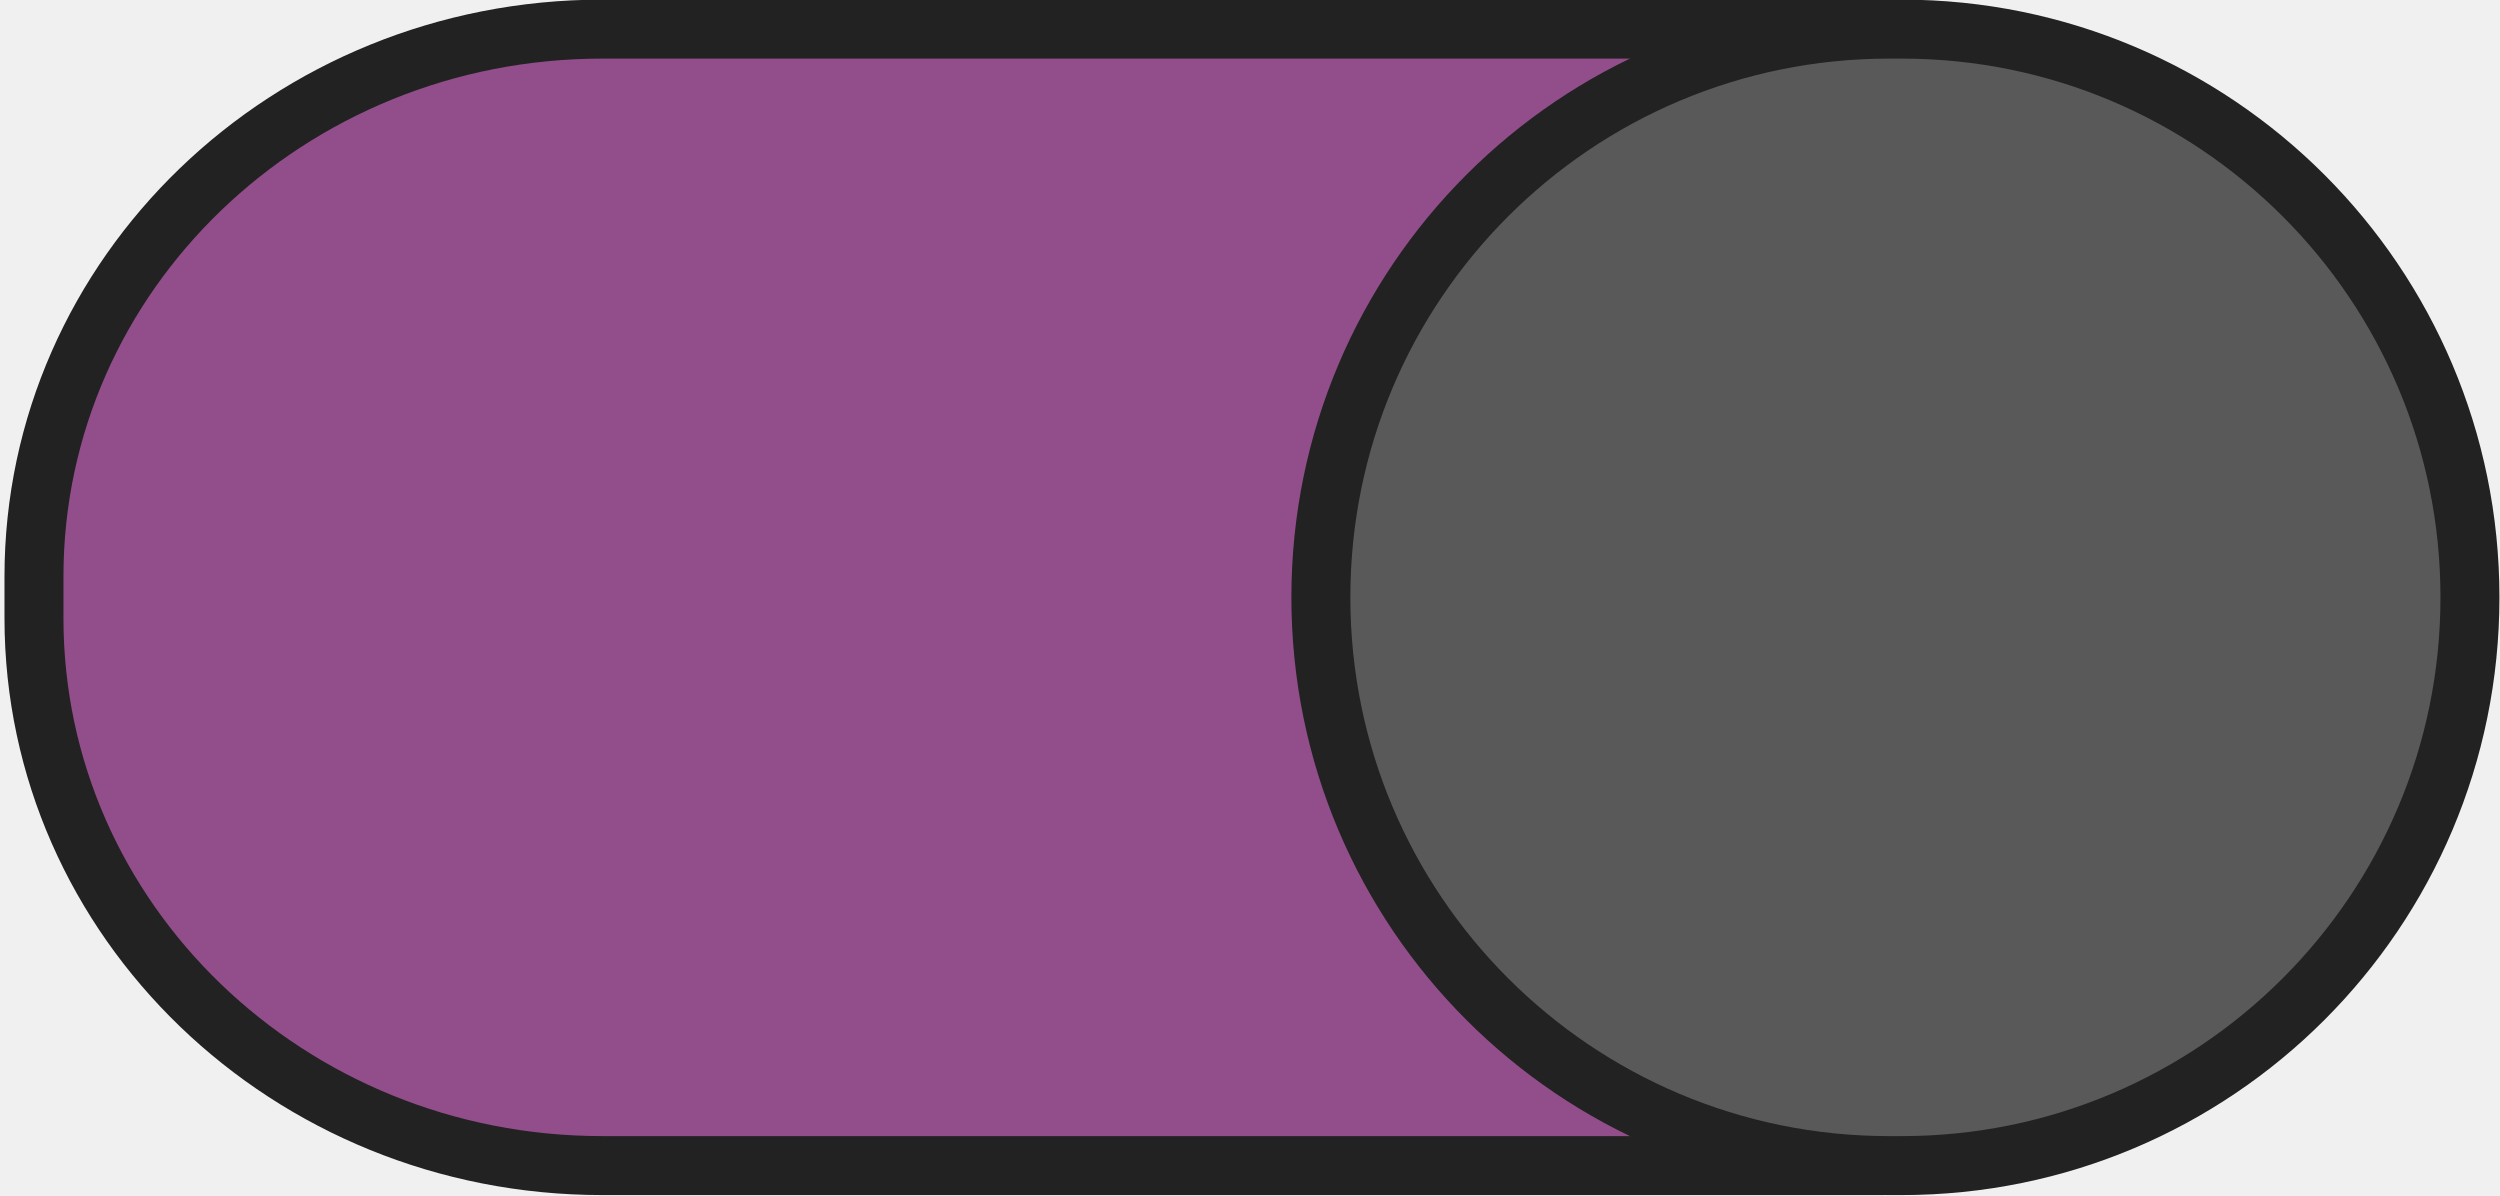
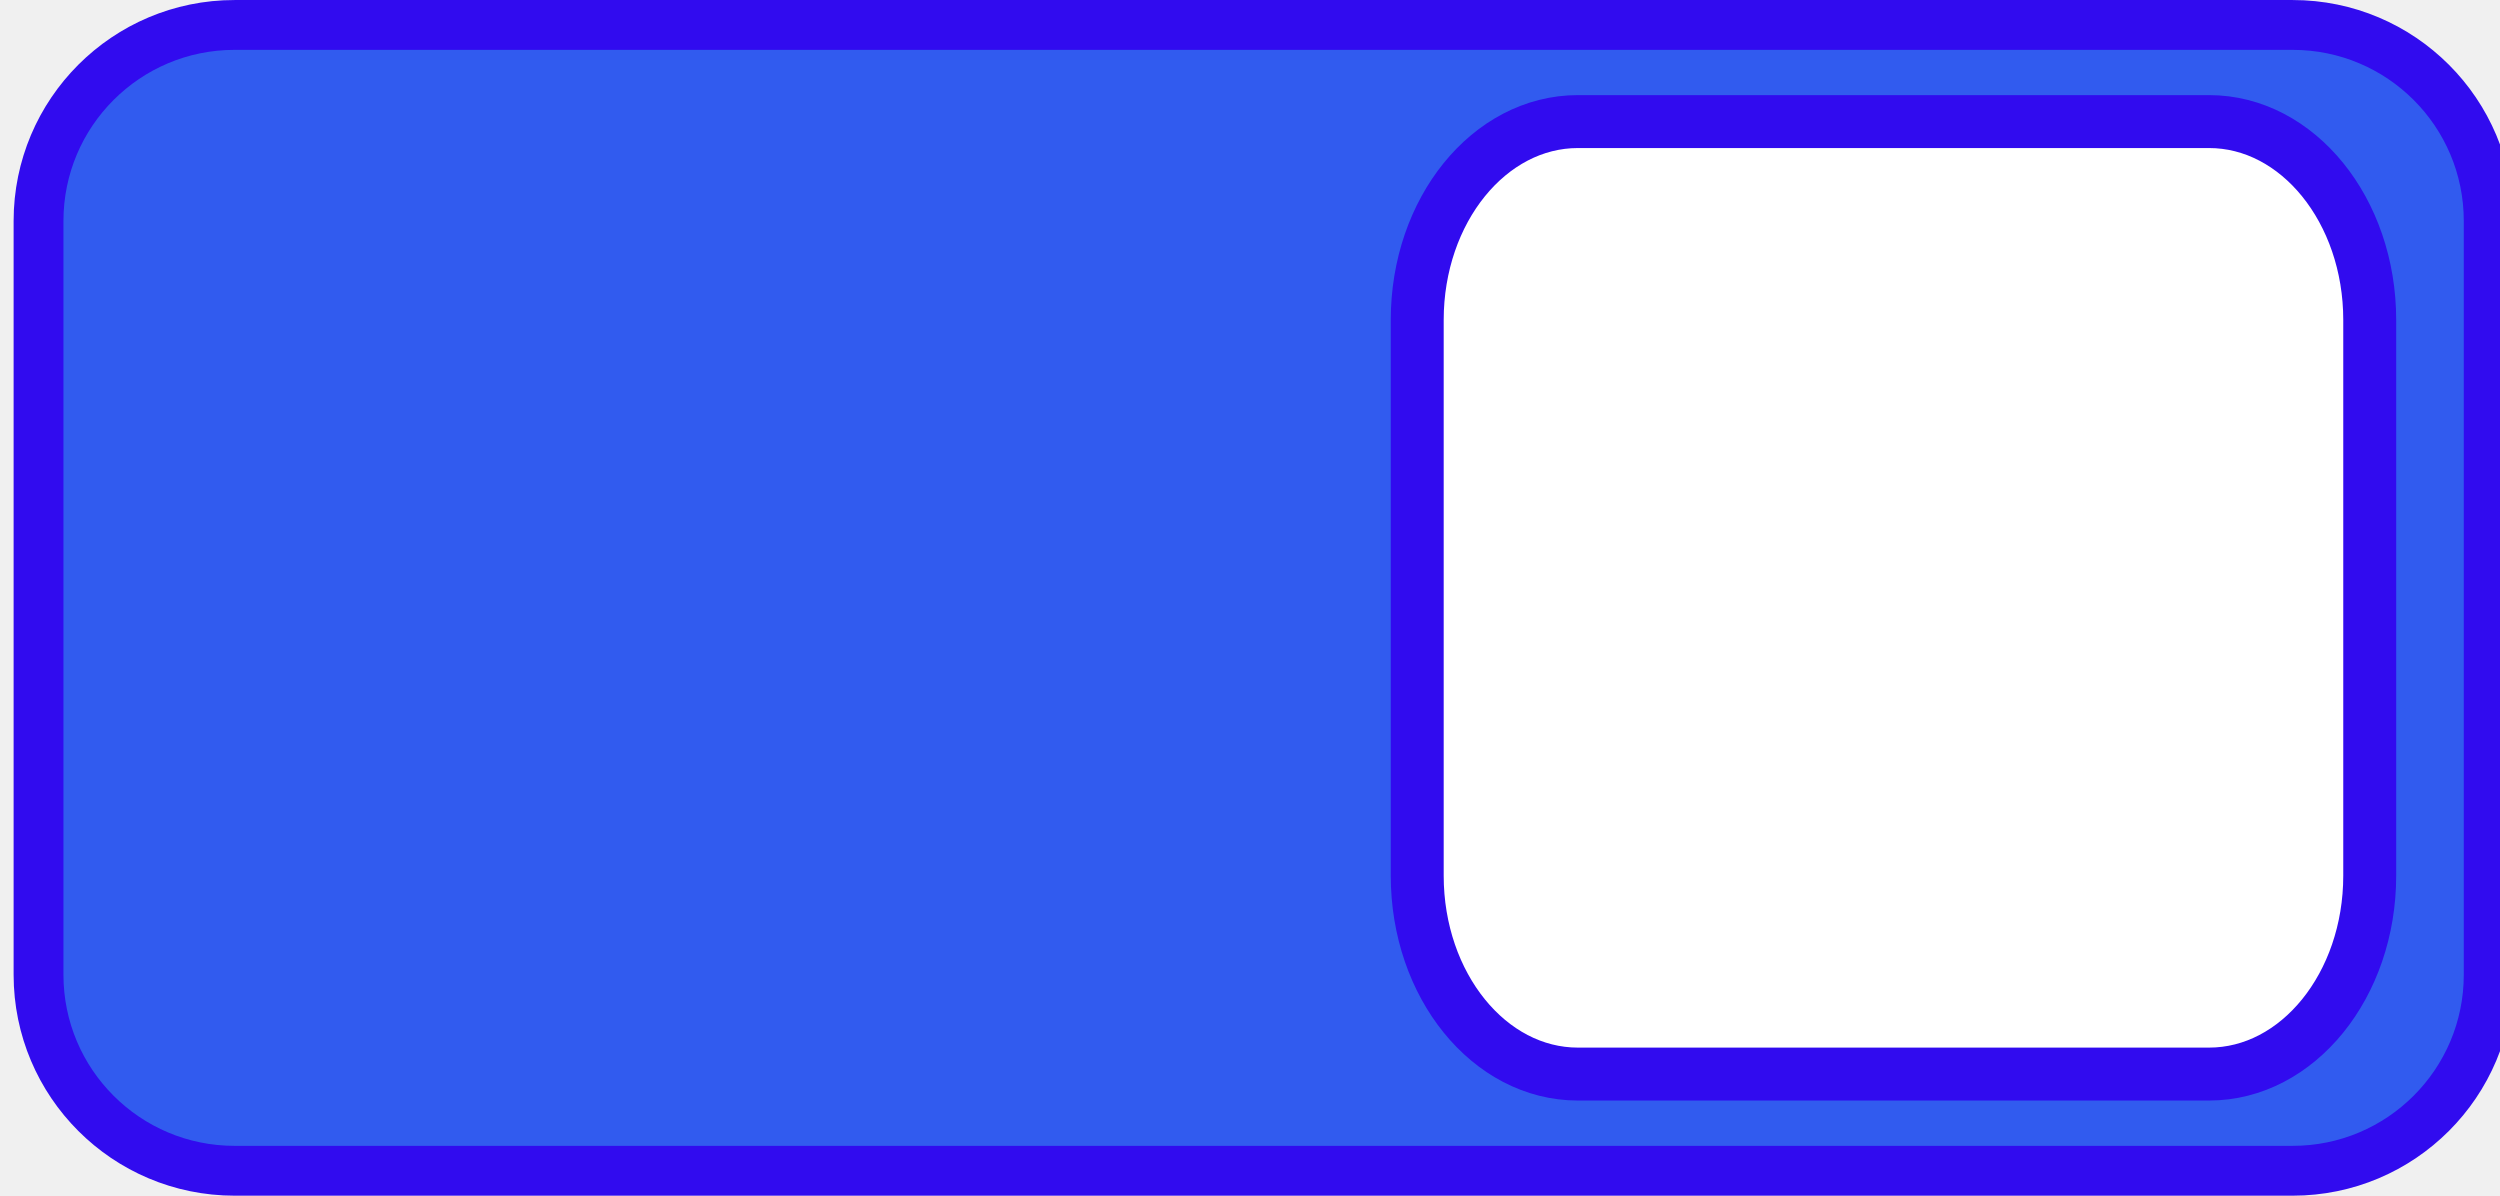
- <svg xmlns="http://www.w3.org/2000/svg" width="46" height="22" viewBox="0 0 46 22" version="1.1" id="svg2751">
-   <defs id="defs2745" />
-   <g id="layer1" transform="translate(0,-291.1792)">
-     <rect style="opacity:1;vector-effect:none;fill:#924d8b;fill-opacity:1;stroke:#222222;stroke-width:1.085;stroke-linecap:butt;stroke-linejoin:miter;stroke-miterlimit:4;stroke-dasharray:none;stroke-dashoffset:0;stroke-opacity:1;marker:none;marker-start:none;marker-mid:none;marker-end:none;paint-order:normal" id="rect3296" width="44.446" height="20.911" x="0.625" y="291.715" rx="10.455" ry="10.073" />
-     <rect ry="10.455" rx="10.455" y="291.715" x="24.304" height="20.911" width="21.143" id="rect3300" style="opacity:1;vector-effect:none;fill:#595959;fill-opacity:1;stroke:#222222;stroke-width:1.085;stroke-linecap:butt;stroke-linejoin:miter;stroke-miterlimit:4;stroke-dasharray:none;stroke-dashoffset:0;stroke-opacity:1;marker:none;marker-start:none;marker-mid:none;marker-end:none;paint-order:normal" />
+ <svg xmlns="http://www.w3.org/2000/svg" xmlns:xlink="http://www.w3.org/1999/xlink" width="46" height="22" version="1.1" id="svg16">
+   <defs id="defs8">
+     <linearGradient id="a">
+       <stop offset="0" stop-color="#39393a" id="stop2" />
+       <stop offset="1" stop-color="#302f30" id="stop4" />
+     </linearGradient>
+     <linearGradient xlink:href="#a" id="b" x1="53" y1="294.429" x2="53" y2="309.804" gradientUnits="userSpaceOnUse" gradientTransform="translate(-19)" />
+     <filter style="color-interpolation-filters:sRGB" id="filter973">
+       <feFlood flood-opacity="0.059" flood-color="rgb(0,0,0)" result="flood" id="feFlood963" />
+       <feComposite in="flood" in2="SourceGraphic" operator="out" result="composite1" id="feComposite965" />
+       <feGaussianBlur in="composite1" stdDeviation="0" result="blur" id="feGaussianBlur967" />
+       <feOffset dx="0" dy="2" result="offset" id="feOffset969" />
+       <feComposite in="offset" in2="SourceGraphic" operator="atop" result="composite2" id="feComposite971" />
+     </filter>
+     <filter style="color-interpolation-filters:sRGB" id="filter973-3" x="-0" y="-0.006" width="0.997" height="1.013">
+       <feFlood flood-opacity="0.059" flood-color="rgb(0,0,0)" result="flood" id="feFlood963-6" />
+       <feComposite in="flood" in2="SourceGraphic" operator="out" result="composite1" id="feComposite965-7" />
+       <feGaussianBlur in="composite1" stdDeviation="0" result="blur" id="feGaussianBlur967-5" />
+       <feOffset dx="0" dy="2" result="offset" id="feOffset969-3" />
+       <feComposite in="offset" in2="SourceGraphic" operator="atop" result="composite2" id="feComposite971-5" />
+     </filter>
+   </defs>
+   <g transform="translate(0,-291.18)" id="g14" style="stroke:#315bef;stroke-width:1.085;stroke-opacity:1">
+     <rect style="fill:#315bef;fill-opacity:1;stroke:#310bef;stroke-width:0.917;stroke-opacity:1" id="rect876" width="45.083" height="21.083" x="0.709" y="291.639" ry="3.607" />
+     <rect ry="3.65" rx="2.957" y="293.417" x="26.077" height="17.526" width="17.526" id="rect38006" style="color:#000000;display:inline;overflow:visible;visibility:visible;fill:#ffffff;fill-opacity:1;fill-rule:nonzero;stroke:#310bef;stroke-width:0.974;stroke-linecap:butt;stroke-linejoin:miter;stroke-miterlimit:4;stroke-dasharray:none;stroke-dashoffset:0;stroke-opacity:1;marker:none;enable-background:accumulate" />
  </g>
</svg>
